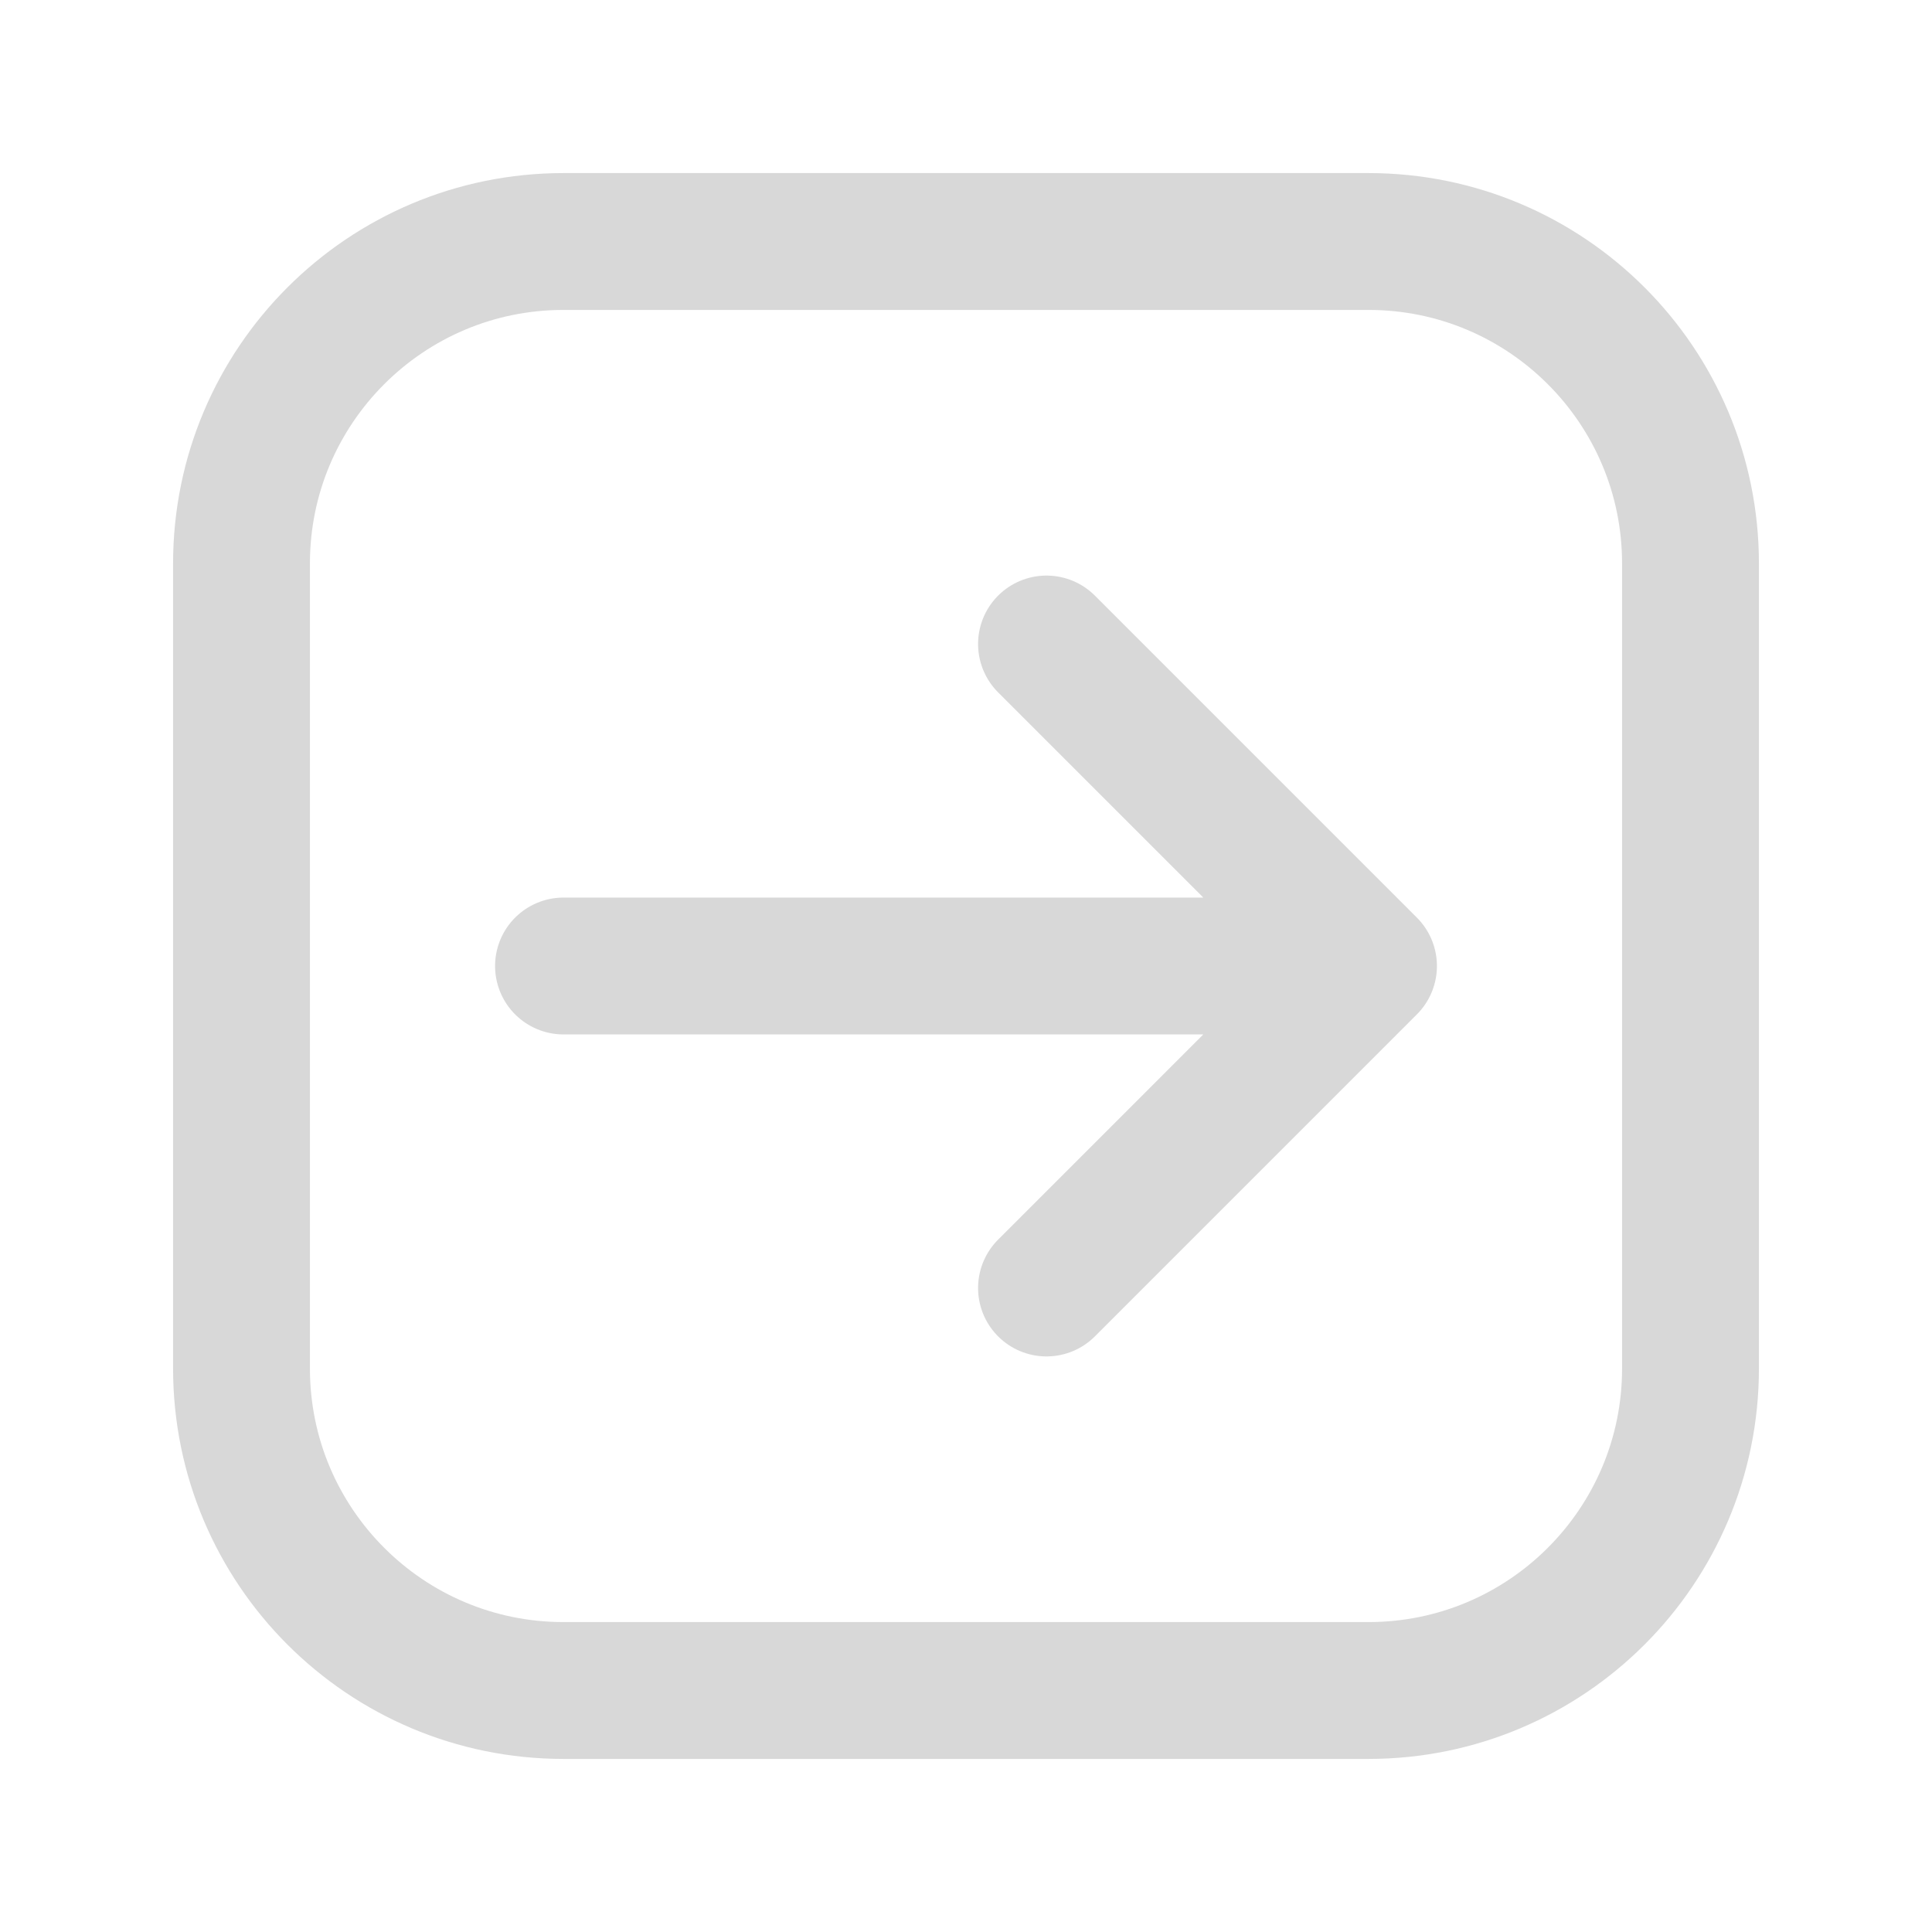
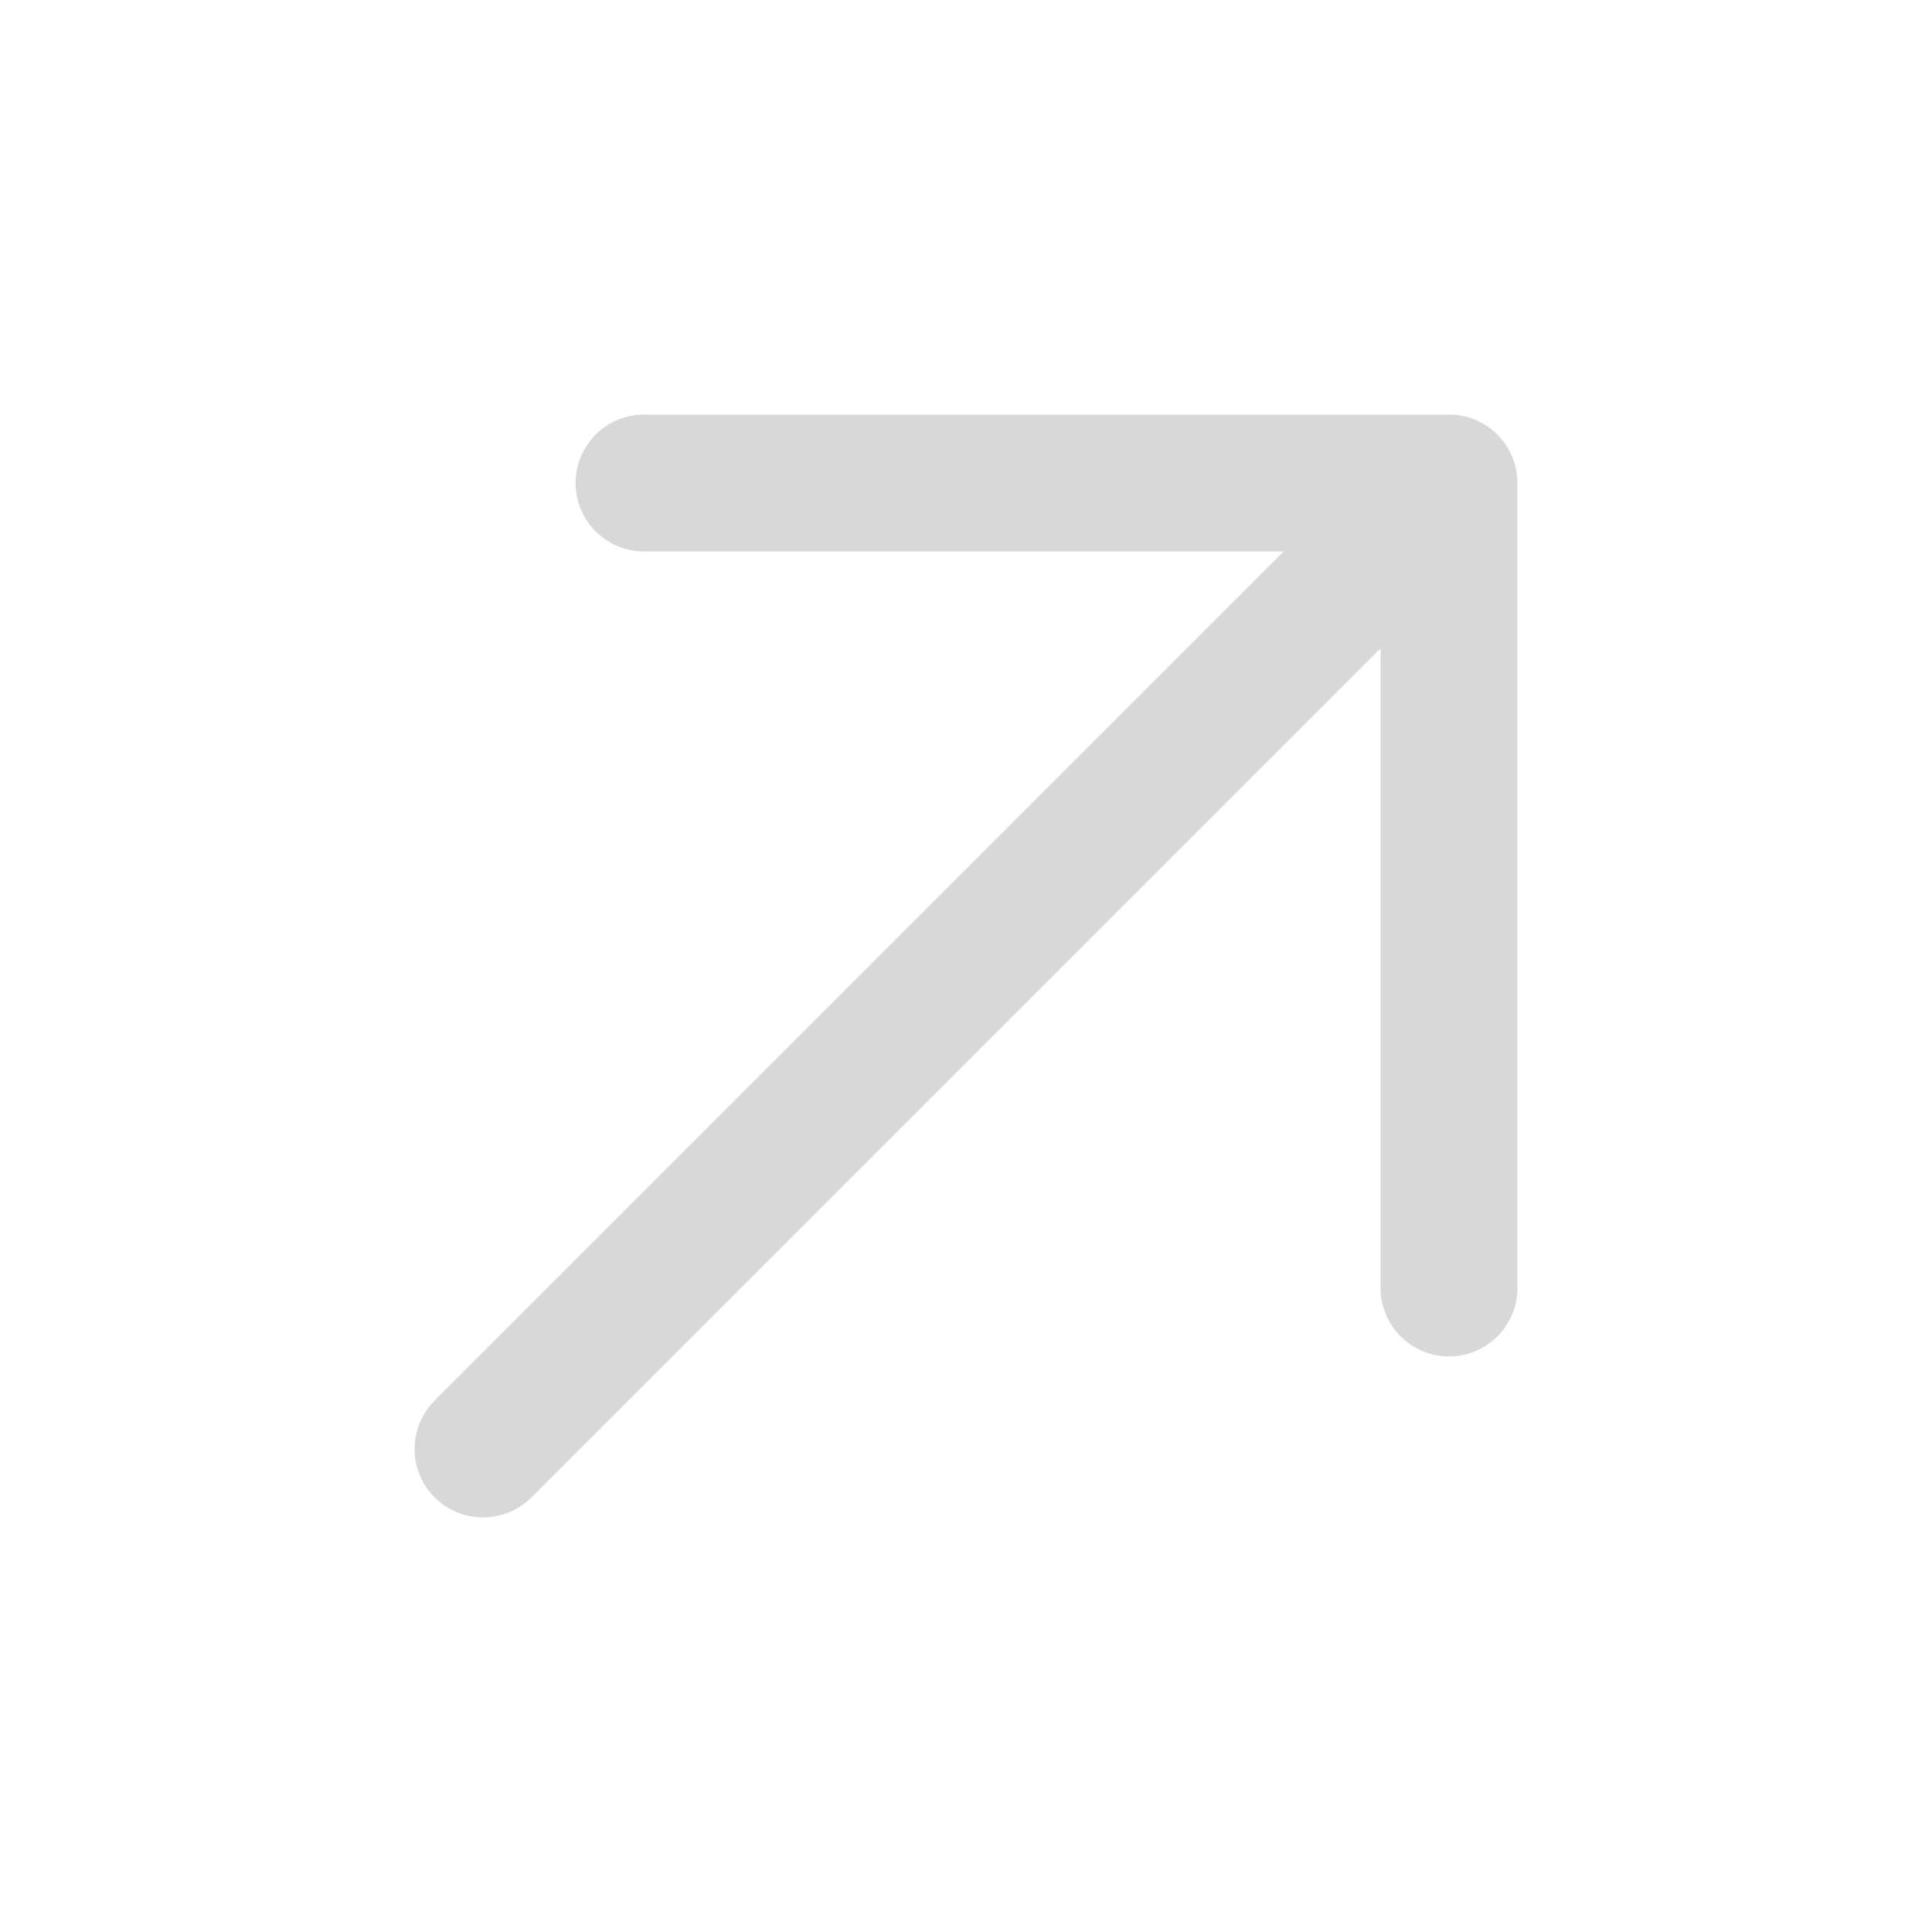
<svg xmlns="http://www.w3.org/2000/svg" width="24" height="24" viewBox="0 0 24 24">
-   <g fill="none" stroke="#D8D8D8" stroke-width="1.7" stroke-linecap="round" stroke-linejoin="round">
-     <rect x="3" y="3" width="18" height="18" rx="4" />
-     <path d="M7 12h10m-4-4 4 4-4 4" />
-   </g>
+   <path d="M6 18 18 6M8 6h10v10" fill="none" stroke="#D8D8D8" stroke-width="1.7" stroke-linecap="round" stroke-linejoin="round" />
</svg>
